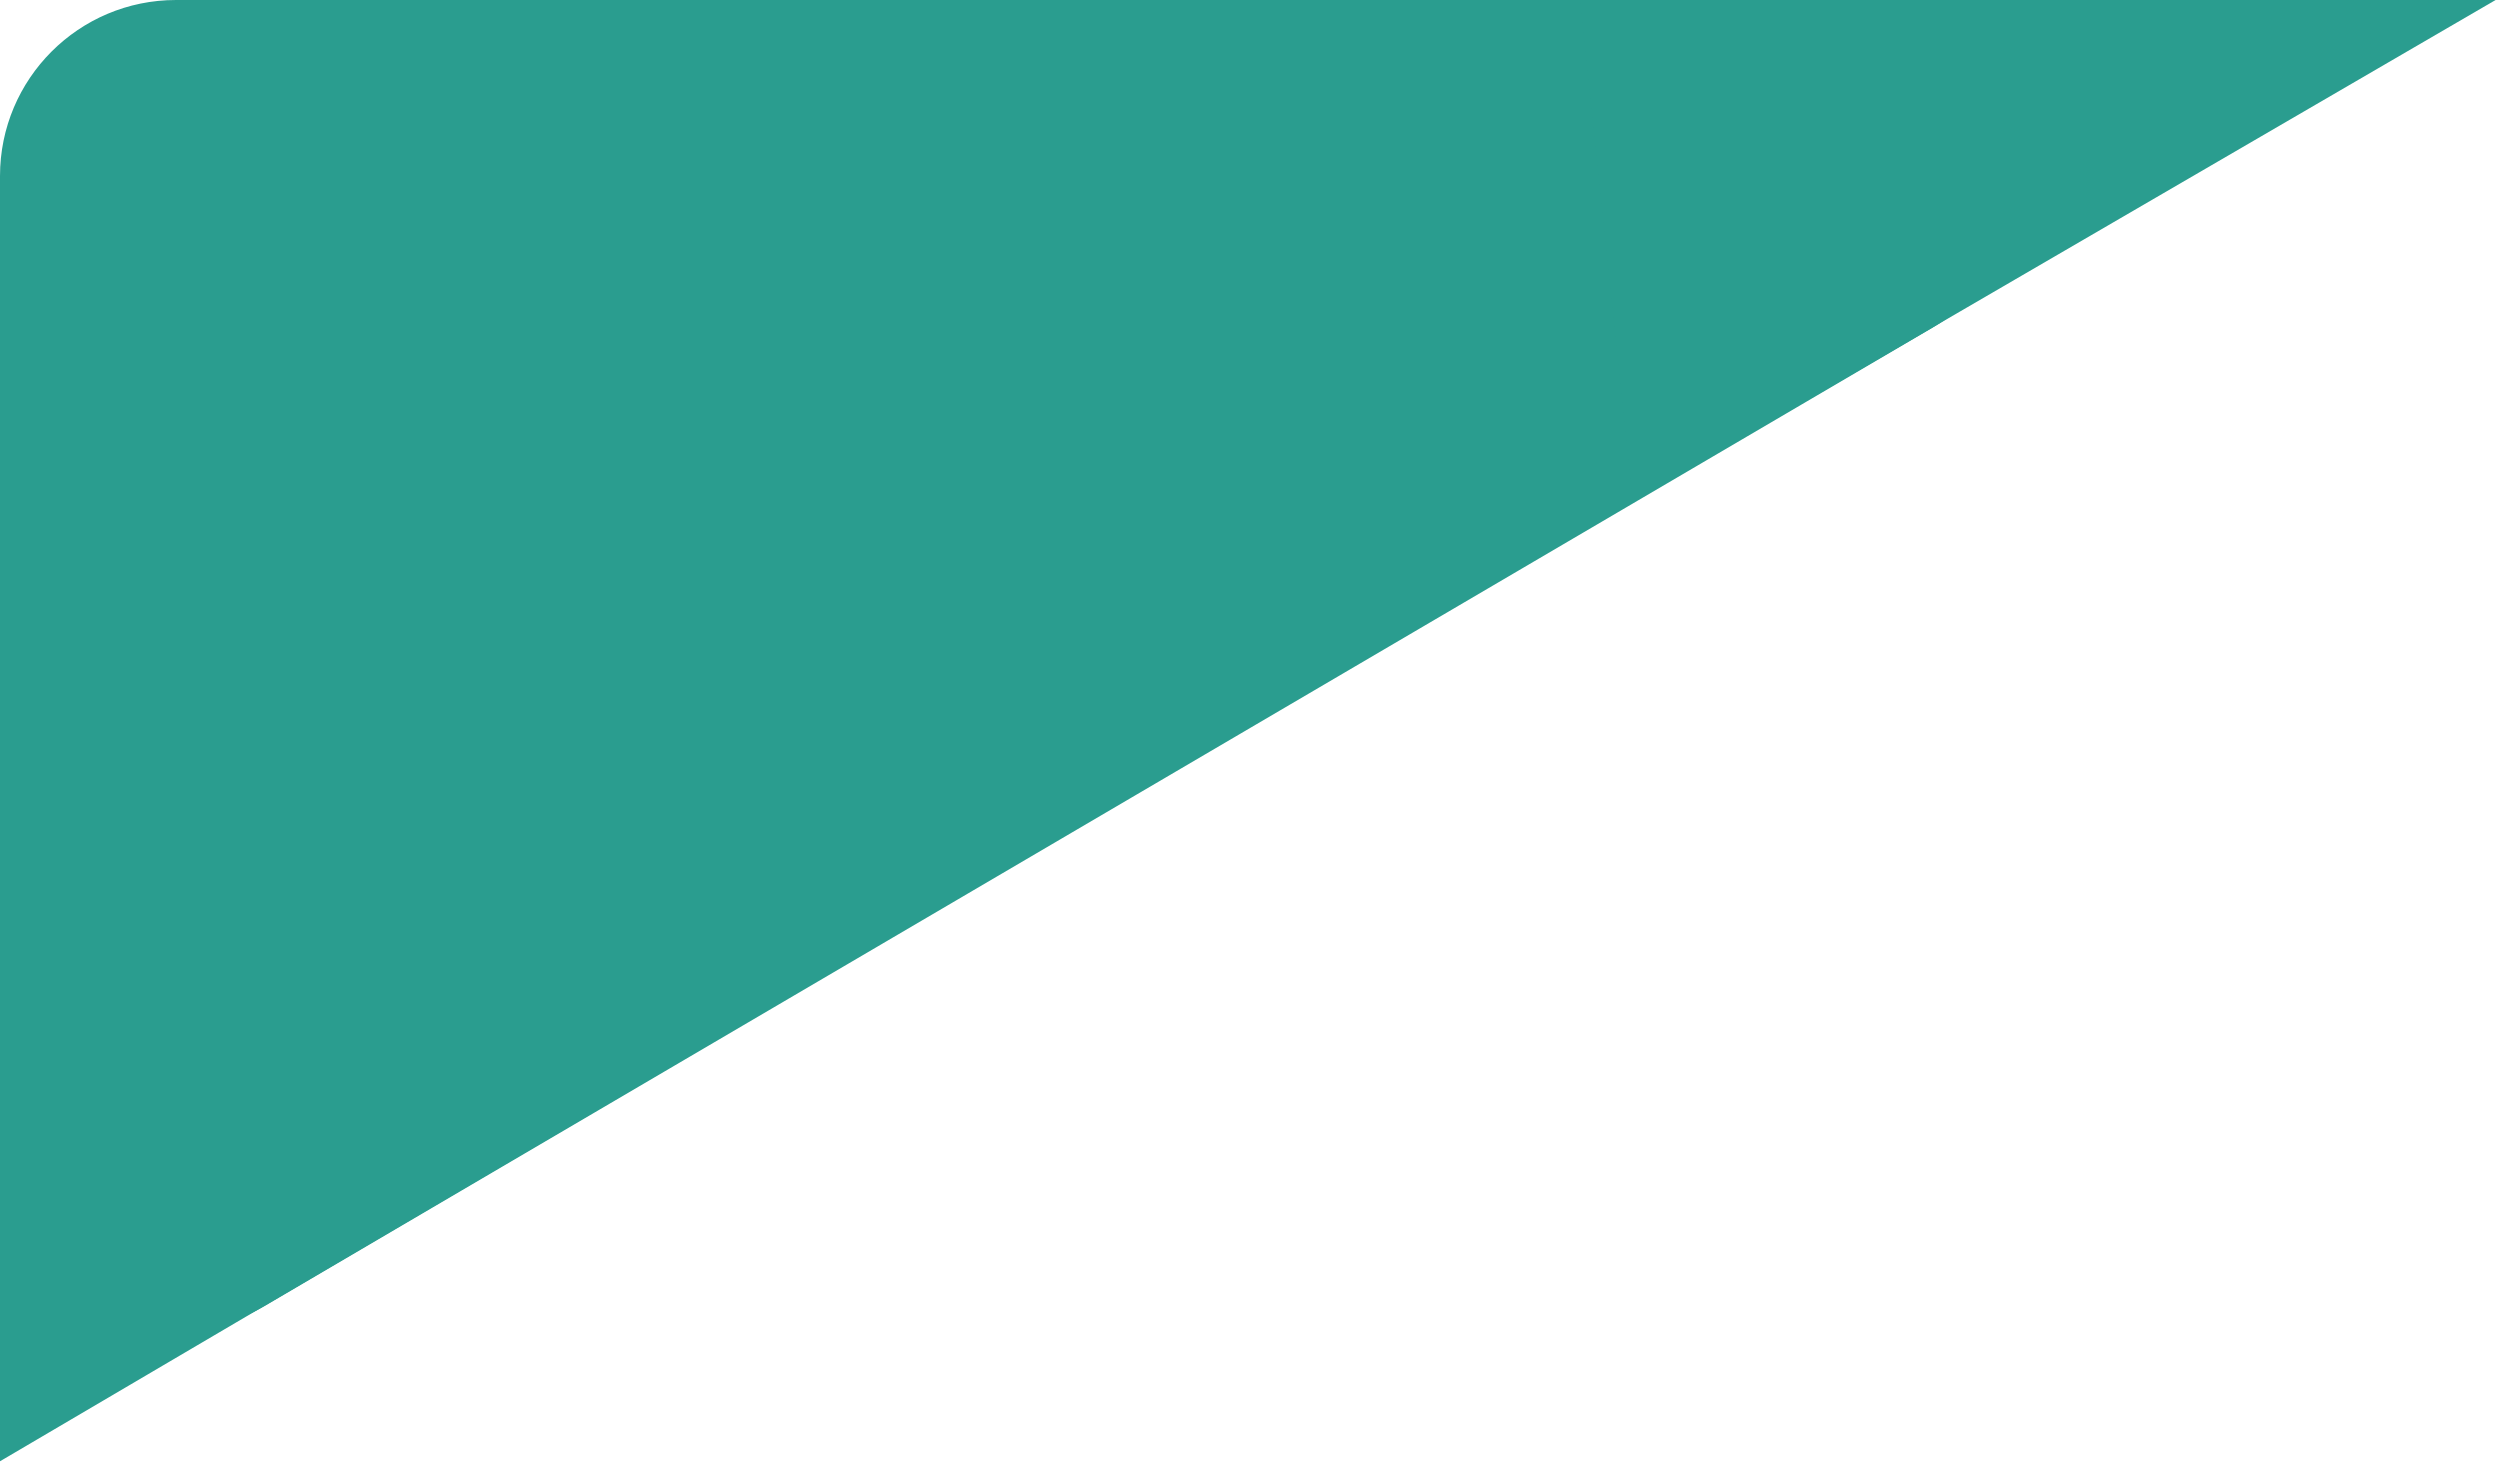
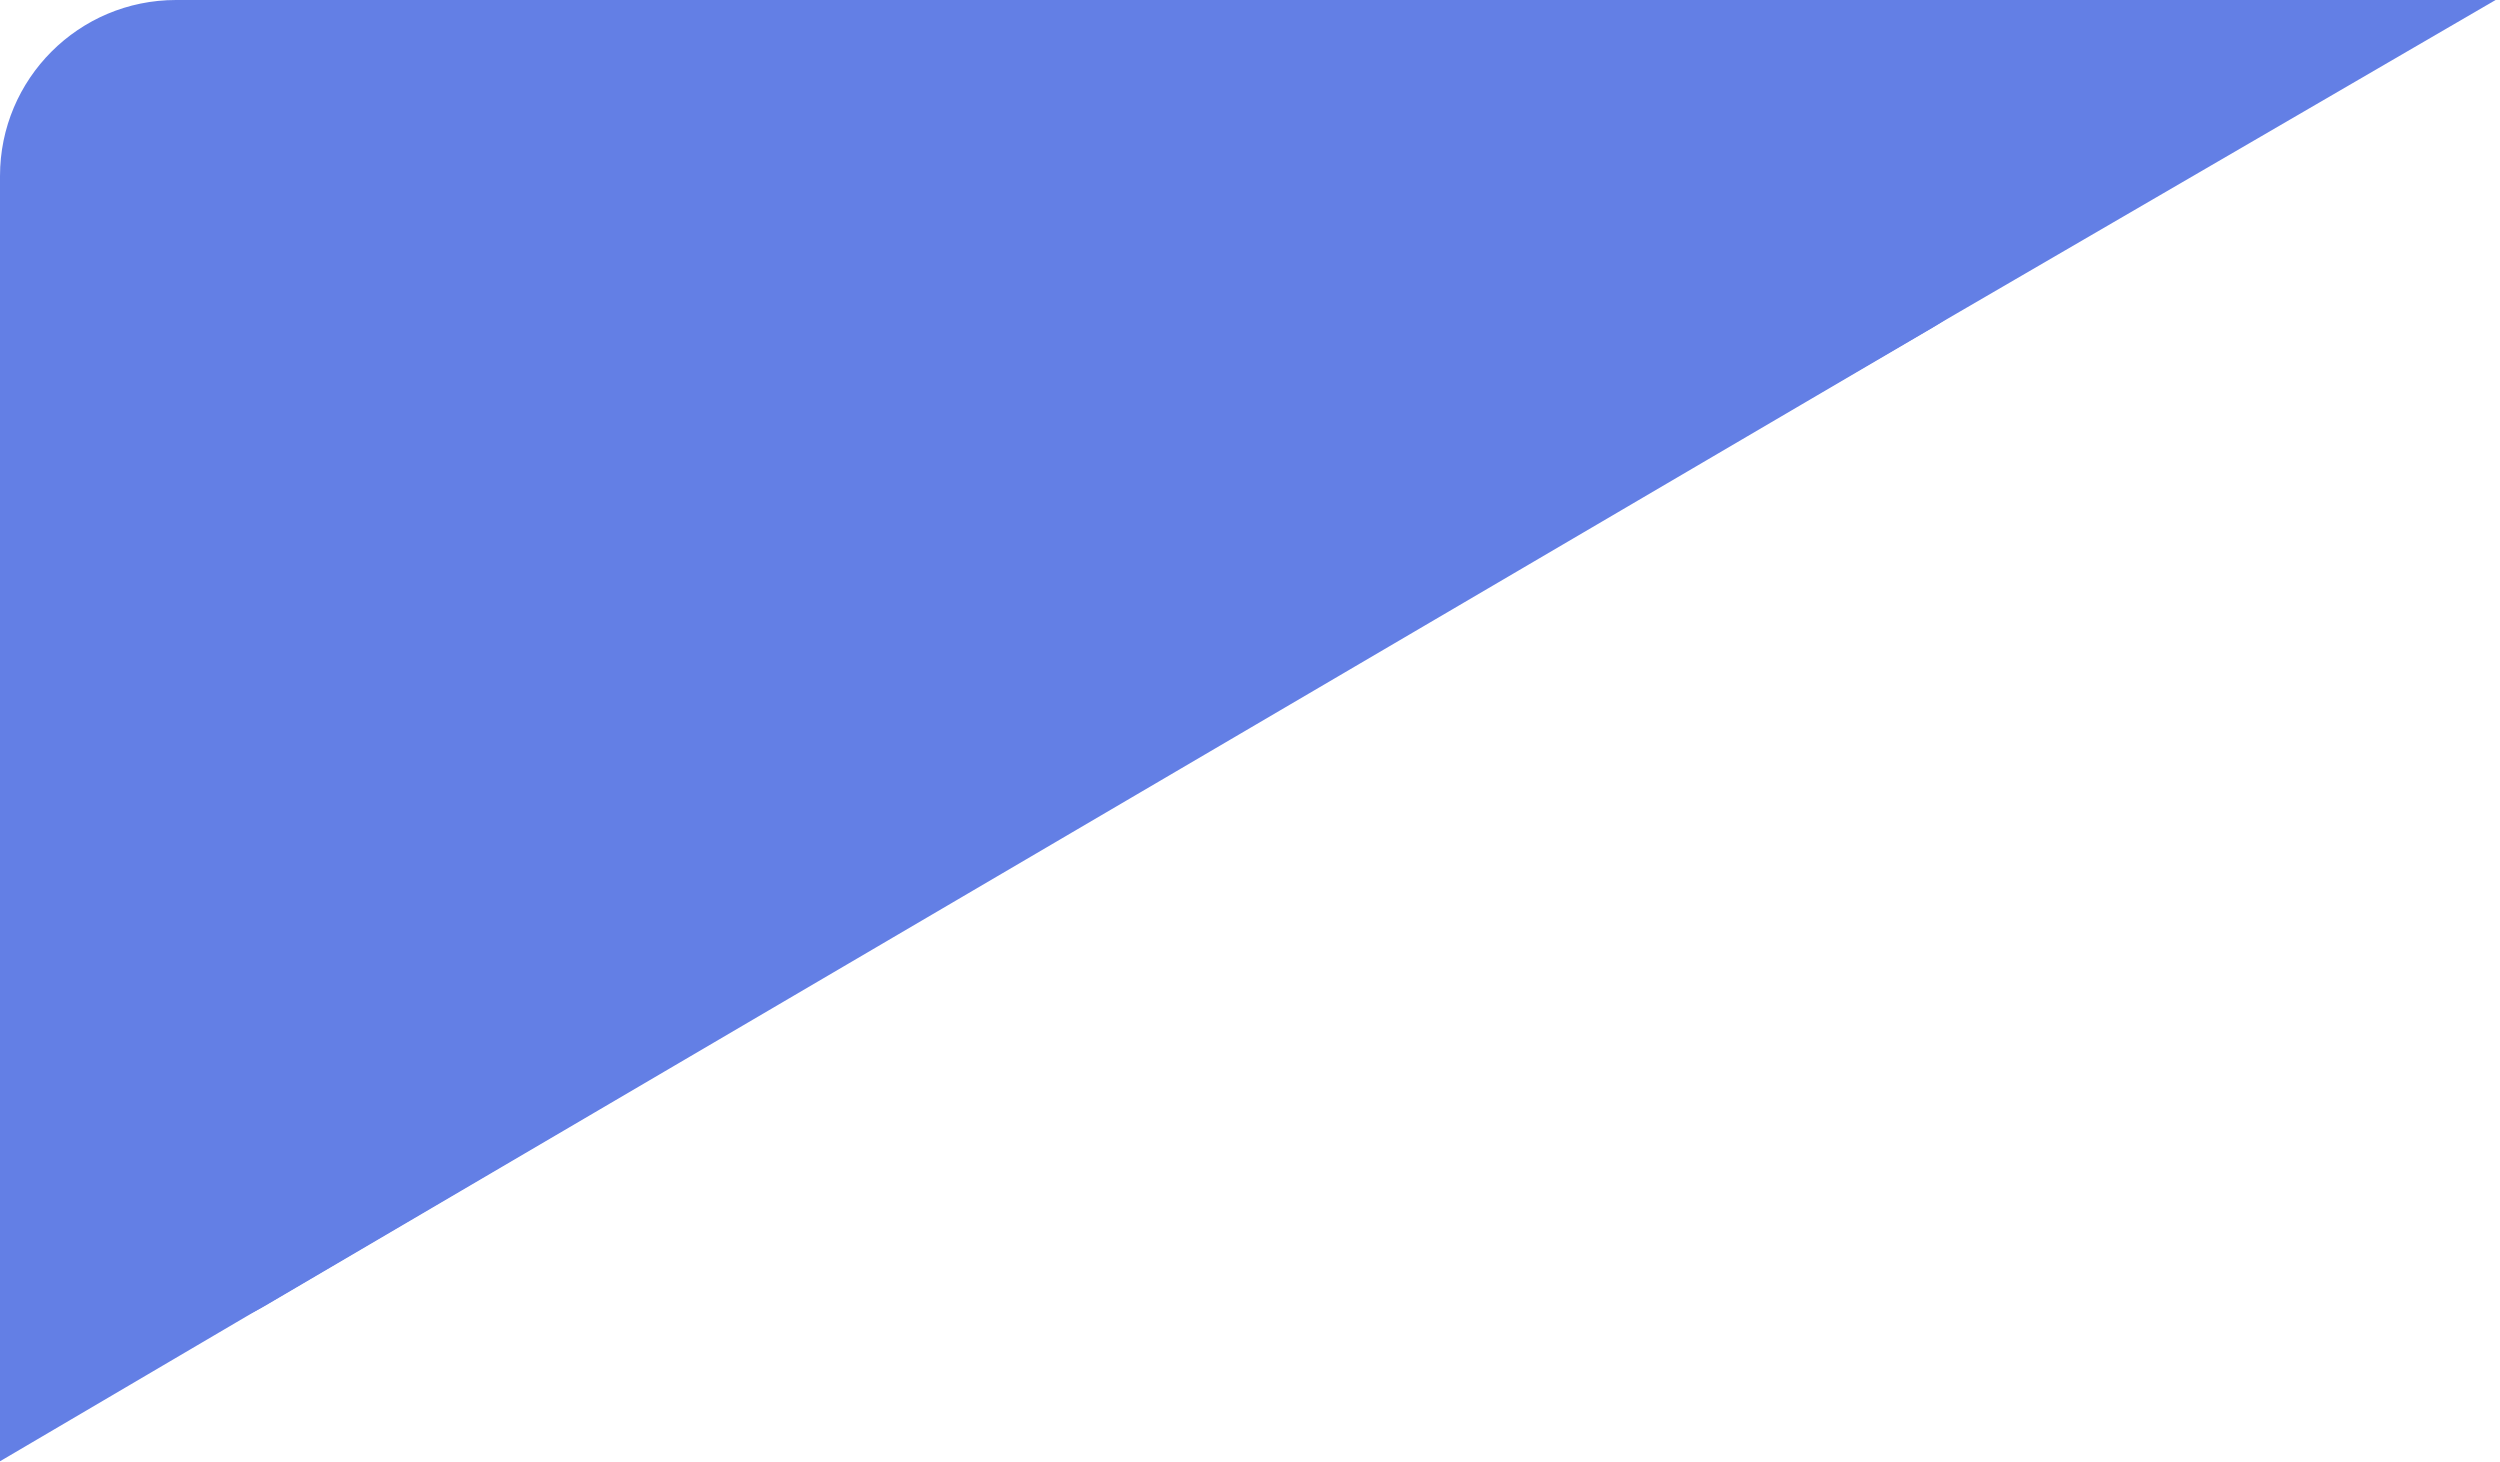
<svg xmlns="http://www.w3.org/2000/svg" width="284" height="166" viewBox="0 0 284 166" fill="none">
-   <path d="M209.374 0H20C8.954 0 0 8.954 0 20V131.082C0 146.539 16.786 156.154 30.119 148.333L219.493 37.251C237.08 26.935 229.764 0 209.374 0Z" fill="#2A9D8F" />
-   <path d="M283.5 0L185.5 57L179.5 0H283.5Z" fill="#2A9D8F" />
-   <path d="M0 166L82.5 117.5H0V166Z" fill="#2A9D8F" />
+   <path d="M209.374 0H20C8.954 0 0 8.954 0 20V131.082C0 146.539 16.786 156.154 30.119 148.333L219.493 37.251C237.08 26.935 229.764 0 209.374 0Z" fill="#637FE5" />
+   <path d="M283.5 0L185.5 57L179.5 0H283.5Z" fill="#637FE5" />
+   <path d="M0 166L82.5 117.5H0V166Z" fill="#637FE5" />
</svg>
